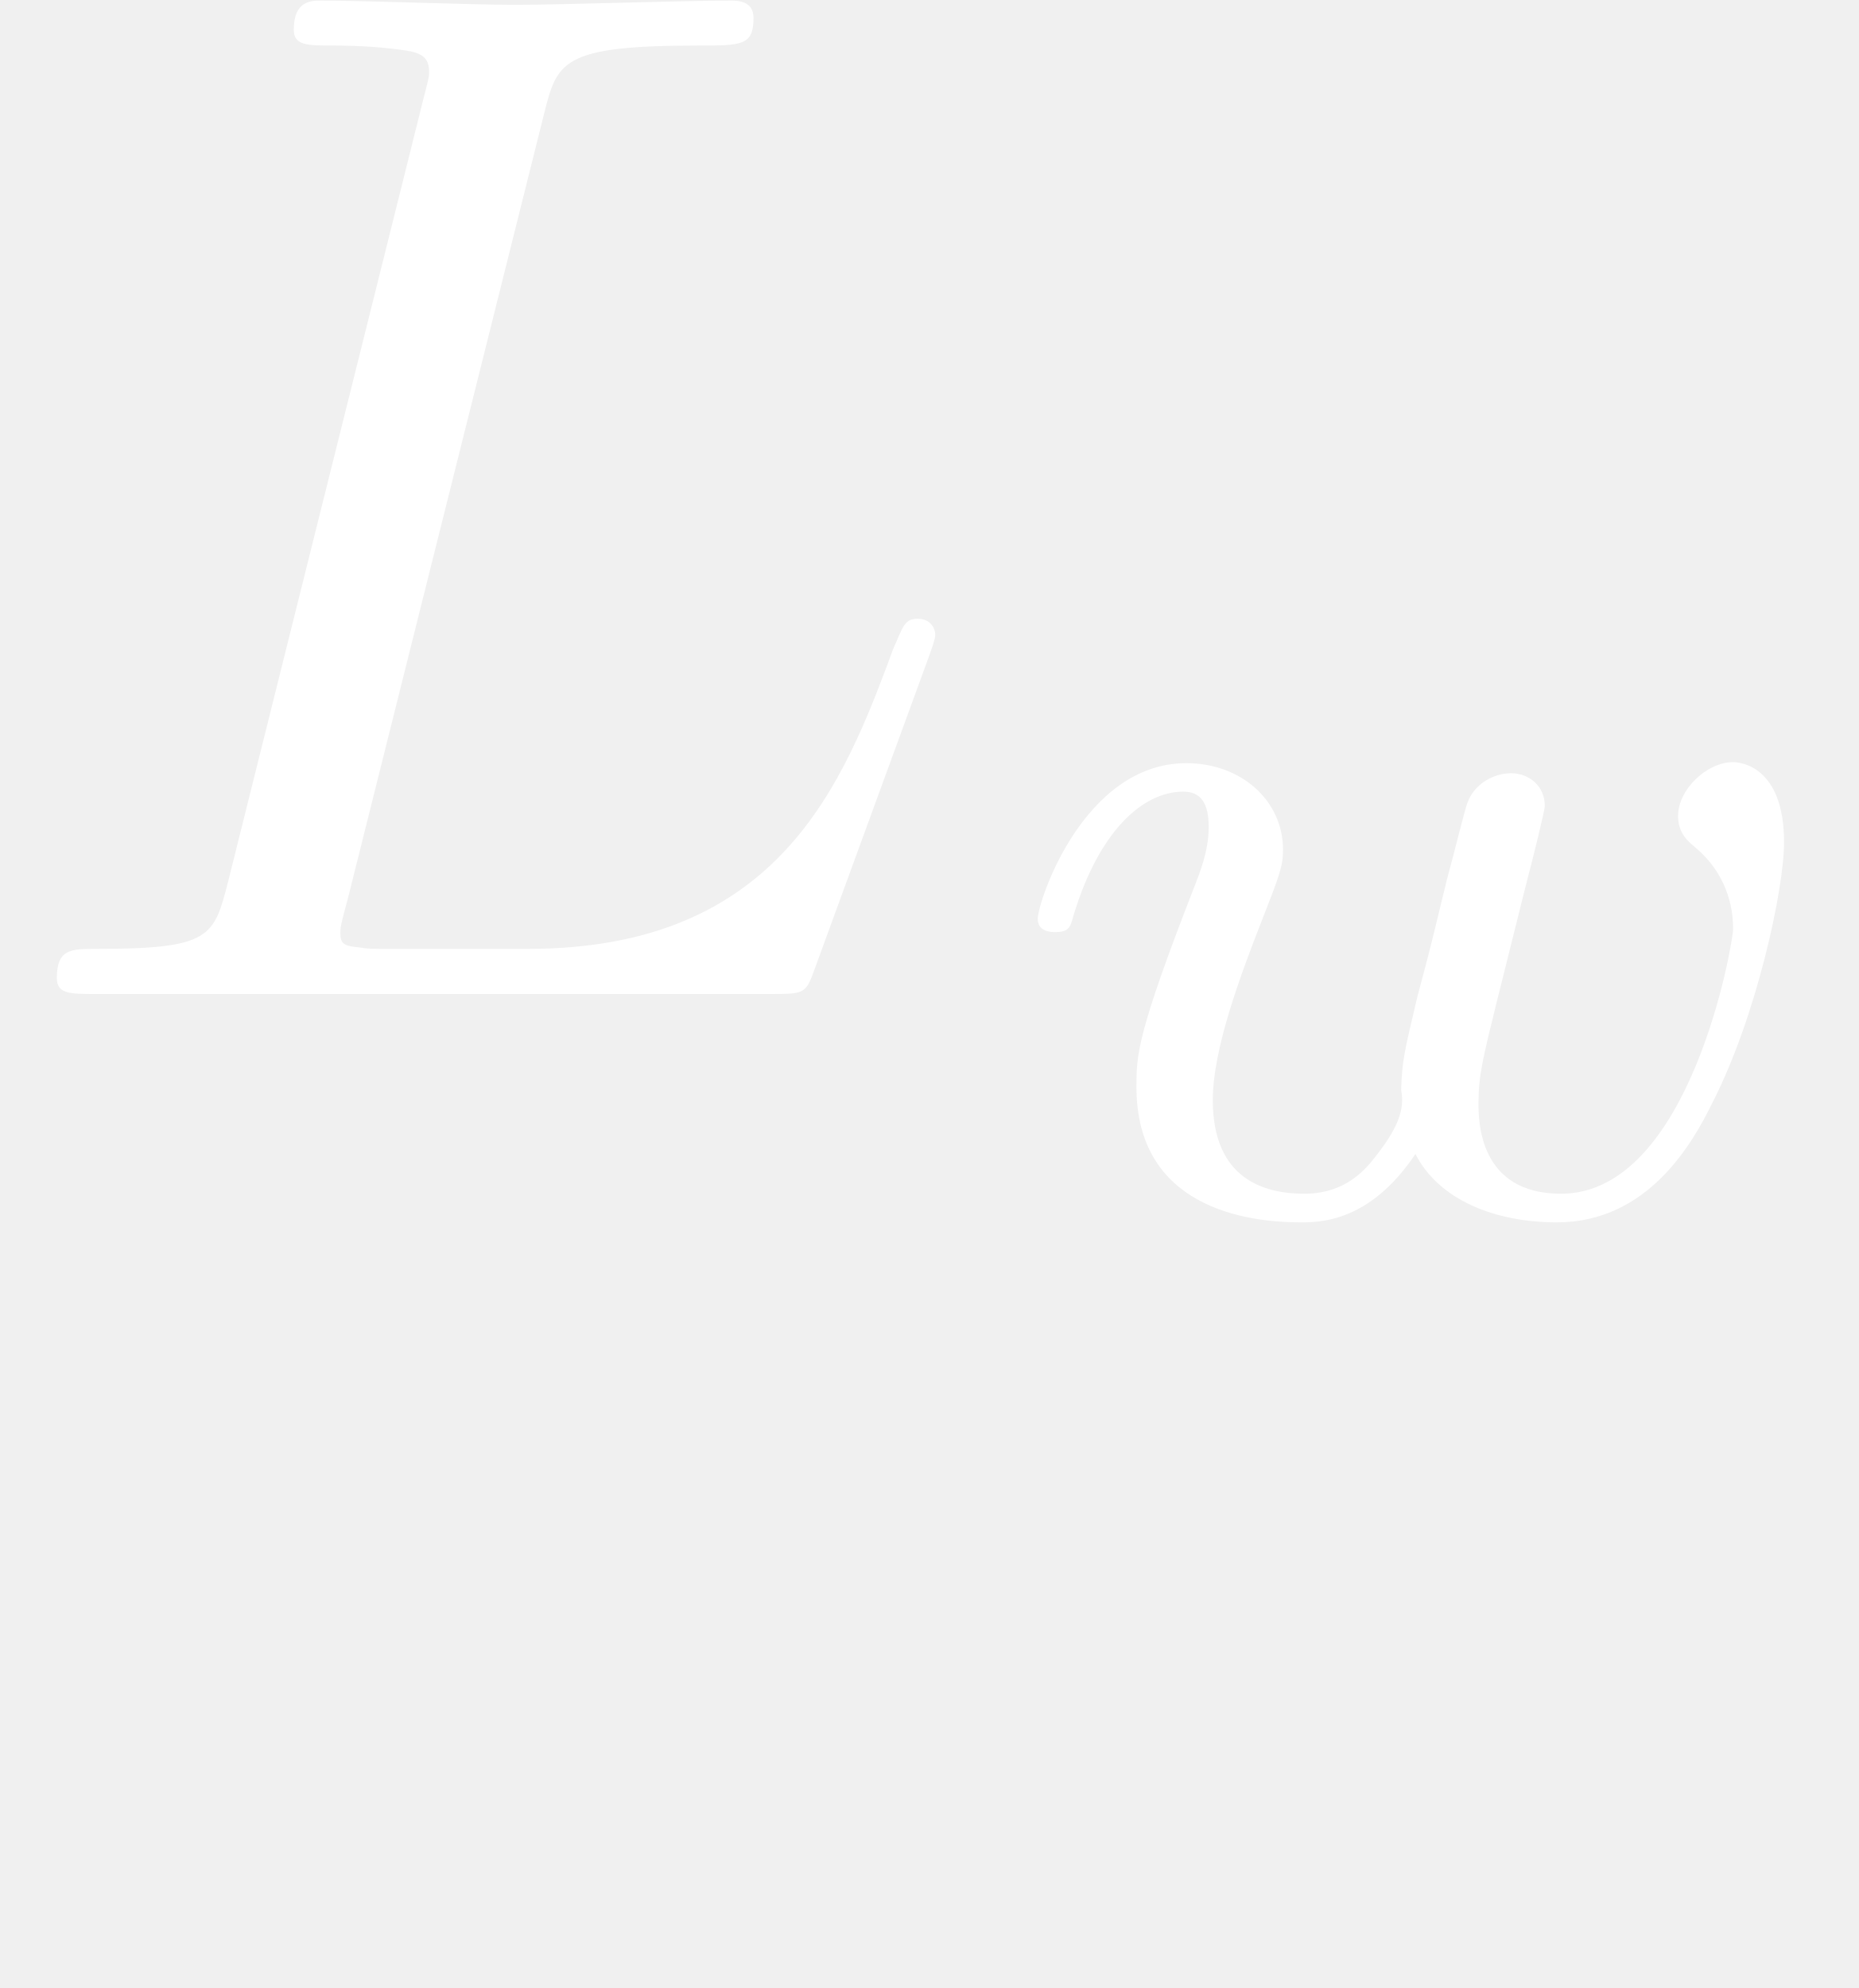
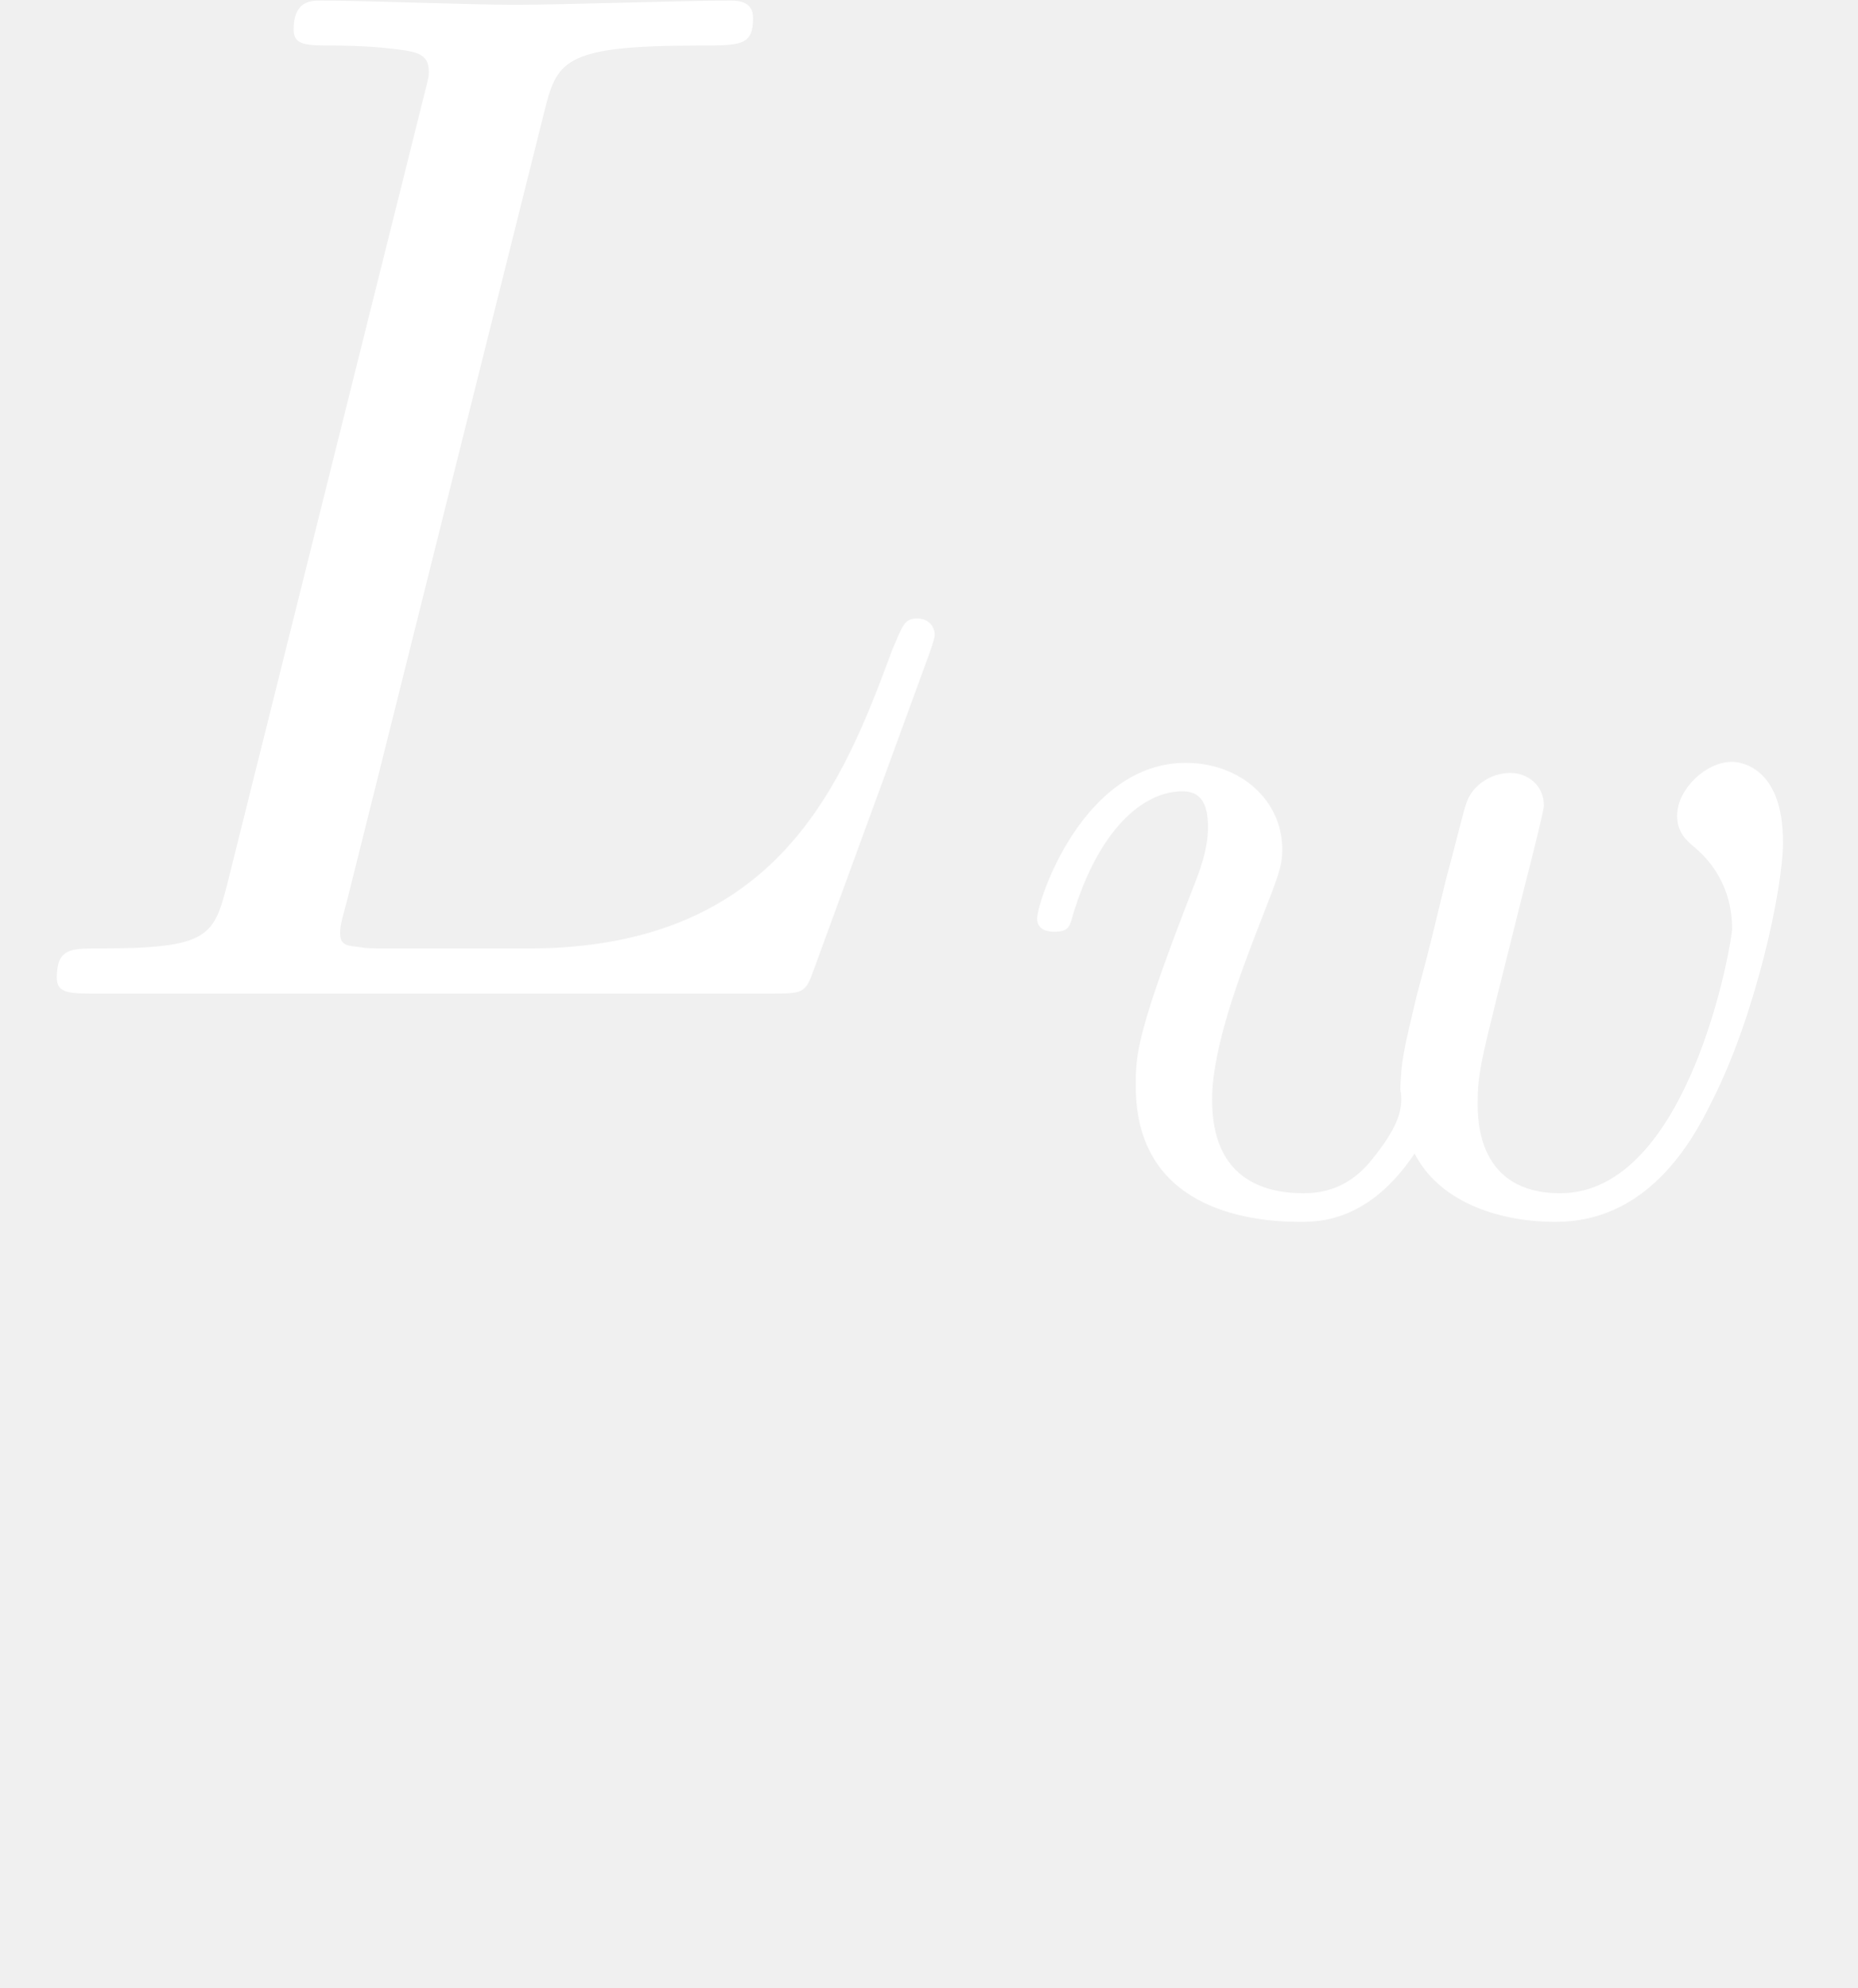
- <svg xmlns="http://www.w3.org/2000/svg" xmlns:ns1="http://github.com/leegao/readme2tex/" xmlns:xlink="http://www.w3.org/1999/xlink" width="16.975" height="18.154" version="1.1" viewBox="-52.075 -68.845 12.731 13.616" ns1:offset="1.494">
+ <svg xmlns="http://www.w3.org/2000/svg" xmlns:ns1="http://github.com/leegao/readme2tex/" xmlns:xlink="http://www.w3.org/1999/xlink" version="1.1" width="12.731pt" height="13.616pt" viewBox="-52.075 -68.845 12.731 13.616" ns1:offset="1.4943809999999935">
  <defs>
    <path id="g2-97" d="M3.318-.757C3.357-.359 3.626 .06 4.095 .06C4.304 .06 4.912-.08 4.912-.887V-1.445H4.663V-.887C4.663-.309 4.413-.249 4.304-.249C3.975-.249 3.935-.697 3.935-.747V-2.74C3.935-3.158 3.935-3.547 3.577-3.915C3.188-4.304 2.69-4.463 2.212-4.463C1.395-4.463 .707-3.995 .707-3.337C.707-3.039 .907-2.869 1.166-2.869C1.445-2.869 1.624-3.068 1.624-3.328C1.624-3.447 1.574-3.776 1.116-3.786C1.385-4.134 1.873-4.244 2.192-4.244C2.68-4.244 3.248-3.856 3.248-2.969V-2.6C2.74-2.57 2.042-2.54 1.415-2.242C.667-1.903 .418-1.385 .418-.946C.418-.139 1.385 .11 2.012 .11C2.67 .11 3.128-.289 3.318-.757ZM3.248-2.391V-1.395C3.248-.448 2.531-.11 2.082-.11C1.594-.11 1.186-.458 1.186-.956C1.186-1.504 1.604-2.331 3.248-2.391Z" />
+     <path id="g0-76" d="M3.726-6.027C3.816-6.386 3.846-6.496 4.782-6.496C5.081-6.496 5.161-6.496 5.161-6.685C5.161-6.804 5.051-6.804 5.001-6.804C4.672-6.804 3.856-6.775 3.527-6.775C3.228-6.775 2.501-6.804 2.202-6.804C2.132-6.804 2.012-6.804 2.012-6.605C2.012-6.496 2.102-6.496 2.291-6.496C2.311-6.496 2.501-6.496 2.67-6.476C2.849-6.456 2.939-6.446 2.939-6.316C2.939-6.276 2.929-6.247 2.899-6.127L1.564-.777C1.465-.389 1.445-.309 .658-.309C.488-.309 .389-.309 .389-.11C.389 0 .478 0 .658 0H5.27C5.509 0 5.519 0 5.579-.169L6.366-2.321C6.406-2.431 6.406-2.451 6.406-2.461C6.406-2.501 6.376-2.57 6.286-2.57S6.187-2.521 6.117-2.361C5.778-1.445 5.34-.309 3.616-.309H2.68C2.54-.309 2.521-.309 2.461-.319C2.361-.329 2.331-.339 2.331-.418C2.331-.448 2.331-.468 2.381-.648L3.726-6.027Z" />
    <path id="g1-119" d="M3.668-2.225C3.717-2.413 3.801-2.748 3.801-2.783C3.801-2.922 3.689-3.006 3.571-3.006C3.438-3.006 3.313-2.922 3.271-2.803C3.25-2.748 3.18-2.455 3.131-2.28C3.034-1.883 3.034-1.869 2.929-1.478C2.838-1.095 2.824-1.039 2.817-.837C2.845-.697 2.79-.565 2.622-.356C2.532-.244 2.392-.126 2.155-.126C1.883-.126 1.527-.223 1.527-.767C1.527-1.123 1.723-1.639 1.862-1.995C1.981-2.301 2.008-2.364 2.008-2.483C2.008-2.817 1.723-3.075 1.346-3.075C.642-3.075 .328-2.127 .328-2.008C.328-1.918 .425-1.918 .446-1.918C.544-1.918 .551-1.953 .572-2.029C.746-2.608 1.046-2.88 1.325-2.88C1.444-2.88 1.499-2.803 1.499-2.636C1.499-2.476 1.437-2.322 1.402-2.232C1.004-1.213 1.004-1.074 1.004-.858C1.004-.035 1.75 .07 2.127 .07C2.26 .07 2.601 .07 2.915-.398C3.075-.084 3.459 .07 3.884 .07C4.505 .07 4.812-.467 4.951-.753C5.251-1.339 5.44-2.211 5.44-2.532C5.44-3.055 5.14-3.082 5.091-3.082C4.91-3.082 4.714-2.894 4.714-2.713C4.714-2.594 4.784-2.538 4.833-2.497C5-2.357 5.091-2.162 5.091-1.939C5.091-1.848 4.798-.126 3.912-.126C3.347-.126 3.347-.628 3.347-.746C3.347-.934 3.375-1.046 3.473-1.444L3.668-2.225Z" />
-     <path id="g0-76" d="M3.726-6.027C3.816-6.386 3.846-6.496 4.782-6.496C5.081-6.496 5.161-6.496 5.161-6.685C5.161-6.804 5.051-6.804 5.001-6.804C4.672-6.804 3.856-6.775 3.527-6.775C3.228-6.775 2.501-6.804 2.202-6.804C2.132-6.804 2.012-6.804 2.012-6.605C2.012-6.496 2.102-6.496 2.291-6.496C2.311-6.496 2.501-6.496 2.67-6.476C2.849-6.456 2.939-6.446 2.939-6.316C2.939-6.276 2.929-6.247 2.899-6.127L1.564-.777C1.465-.389 1.445-.309 .658-.309C.488-.309 .389-.309 .389-.11C.389 0 .478 0 .658 0H5.27C5.509 0 5.519 0 5.579-.169L6.366-2.321C6.406-2.431 6.406-2.451 6.406-2.461C6.406-2.501 6.376-2.57 6.286-2.57S6.187-2.521 6.117-2.361C5.778-1.445 5.34-.309 3.616-.309H2.68C2.54-.309 2.521-.309 2.461-.319C2.361-.329 2.331-.339 2.331-.418C2.331-.448 2.331-.468 2.381-.648L3.726-6.027Z" />
  </defs>
-   <g id="page1" fill="#fff" fill-opacity="1">
+   <g id="page1" fill-opacity="1" fill="#ffffff">
    <use x="-52.075" y="-62.037" xlink:href="#g0-76" />
    <use x="-45.295" y="-60.543" xlink:href="#g1-119" />
  </g>
</svg>
